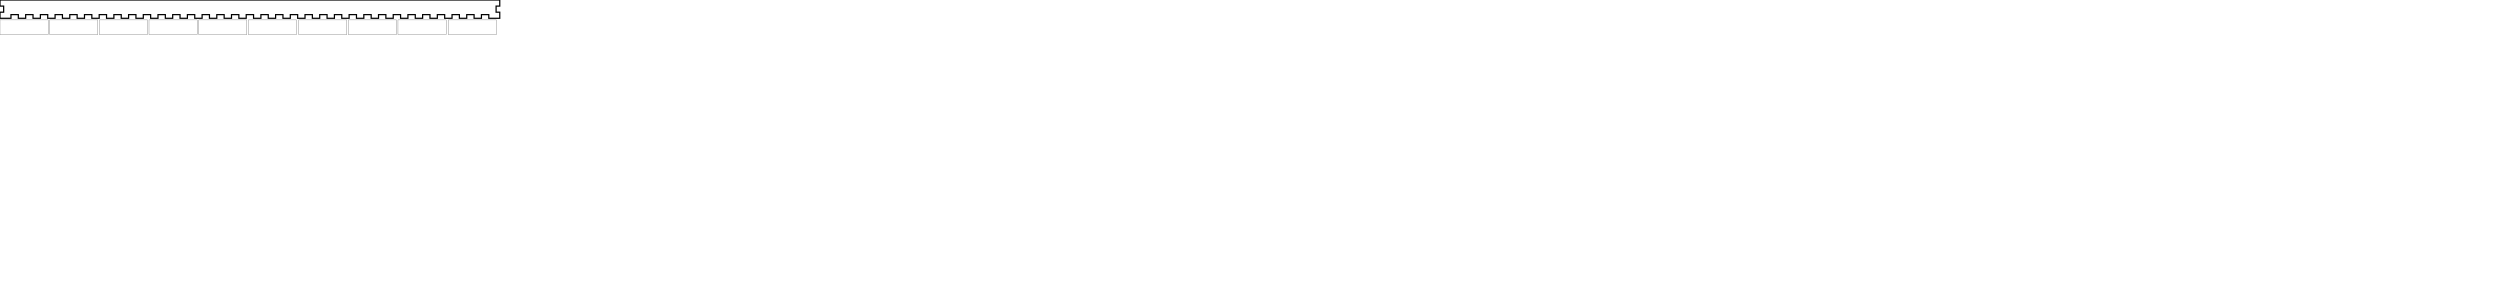
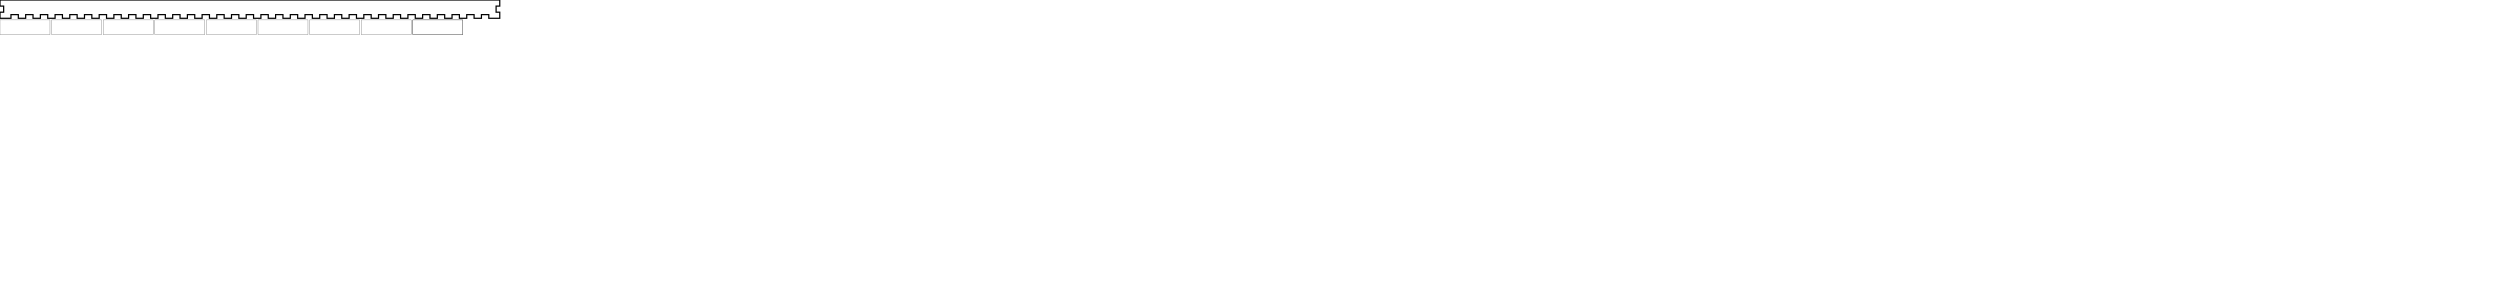
<svg xmlns="http://www.w3.org/2000/svg" width="2051mm" height="236mm" viewBox="0 -236 2051 236" version="1.1" id="svg6">
  <defs id="defs10" />
  <path d="m 9,-224 h 6.031 v 3 h 6.031 v -3 h 6.031 v 3 h 6.031 v -3 h 6.031 v 3 h 6.031 v -3 h 6.031 v 3 h 6.031 v -3 h 6.031 v 3 h 6.031 v -3 h 6.031 v 3 h 6.031 v -3 H 87.4 v 3 h 6.031 v -3 h 6.031 v 3 h 6.03 v -3 h 6.031 v 3 h 6.031 v -3 h 6.031 v 3 h 6.03 v -3 h 6.031 v 3 h 6.031 v -3 h 6.031 v 3 h 6.03 v -3 h 6.031 v 3 h 6.031 v -3 h 6.031 v 3 h 6.031 v -3 h 6.03 v 3 h 6.031 v -3 h 6.031 v 3 h 6.031 v -3 h 6.03 v 3 h 6.031 v -3 h 6.031 v 3 h 6.031 v -3 h 6.03 v 3 h 6.031 v -3 h 6.031 v 3 h 6.031 v -3 h 6.031 v 3 h 6.03 v -3 h 6.031 v 3 h 6.031 v -3 h 6.031 v 3 h 6.03 v -3 h 6.031 v 3 h 6.031 v -3 h 6.031 v 3 h 6.03 v -3 h 6.031 v 3 h 6.031 v -3 h 6.031 v 3 h 6.031 v -3 h 6.03 v 3 h 6.031 v -3 h 6.031 v 3 h 6.031 v -3 h 6.03 v 3 h 6.031 v -3 h 6.031 v 3 h 6.031 v -3 h 6.03 v 3 h 6.031 v -3 H 401 v 3 h 9 v -5 h -3 v -5 h 3 v -5 H 0 v 5 h 3 v 5 H 0 v 5 h 9 z" id="path701" style="fill:none;stroke:#000000;stroke-opacity:1" />
-   <rect style="fill:none;stroke:#000000;stroke-width:0.166" id="rect1762" width="39.5" height="12" x="-5.6843419e-14" y="-219.642" ry="0" />
-   <rect style="fill:none;stroke:#000000;stroke-width:0.166" id="rect3329" width="39.5" height="12" x="40.746" y="-219.642" ry="0" />
-   <rect style="fill:none;stroke:#000000;stroke-width:0.166" id="rect3331" width="39.5" height="12" x="81.492" y="-219.642" ry="0" />
-   <rect style="fill:none;stroke:#000000;stroke-width:0.166" id="rect3338" width="39.5" height="12" x="122.238" y="-219.642" ry="0" />
-   <rect style="fill:none;stroke:#000000;stroke-width:0.166" id="rect3340" width="39.5" height="12" x="162.983" y="-219.642" ry="0" />
-   <rect style="fill:none;stroke:#000000;stroke-width:0.166" id="rect3342" width="39.5" height="12" x="203.729" y="-219.642" ry="0" />
-   <rect style="fill:none;stroke:#000000;stroke-width:0.166" id="rect3346" width="39.5" height="12" x="245.004" y="-219.642" ry="0" />
-   <rect style="fill:none;stroke:#000000;stroke-width:0.166" id="rect3348" width="39.5" height="12" x="285.75" y="-219.642" ry="0" />
-   <rect style="fill:none;stroke:#000000;stroke-width:0.166" id="rect3350" width="39.5" height="12" x="326.496" y="-219.642" ry="0" />
-   <rect style="fill:none;stroke:#000000;stroke-width:0.166" id="rect3354" width="39.5" height="12" x="367.771" y="-219.642" ry="0" />
+   <rect style="fill:none;stroke:#000000;stroke-width:0.169" id="rect1762" width="41" height="12" x="-5.6843419e-14" y="-219.642" ry="0" />
+   <rect style="fill:none;stroke:#000000;stroke-width:0.169" id="rect2117" width="41" height="12" x="42.333" y="-219.642" ry="0" />
+   <rect style="fill:none;stroke:#000000;stroke-width:0.169" id="rect2119" width="41" height="12" x="84.667" y="-219.642" ry="0" />
+   <rect style="fill:none;stroke:#000000;stroke-width:0.169" id="rect2121" width="41" height="12" x="127" y="-219.642" ry="0" />
+   <rect style="fill:none;stroke:#000000;stroke-width:0.169" id="rect2123" width="41" height="12" x="169.333" y="-219.642" ry="0" />
+   <rect style="fill:none;stroke:#000000;stroke-width:0.169" id="rect2125" width="41" height="12" x="211.667" y="-219.642" ry="0" />
+   <rect style="fill:none;stroke:#000000;stroke-width:0.169" id="rect2127" width="41" height="12" x="254" y="-219.642" ry="0" />
+   <rect style="fill:none;stroke:#000000;stroke-width:0.169" id="rect2129" width="41" height="12" x="296.333" y="-219.642" ry="0" />
+   <rect style="fill:none;stroke:#000000;stroke-width:0.169" id="rect2131" width="41" height="12" x="338.667" y="-219.642" ry="0" />
+   <rect style="fill:none;stroke:#000000;stroke-width:0.169" id="rect2133" width="41" height="12" x="338.667" y="-219.642" ry="0" />
</svg>
